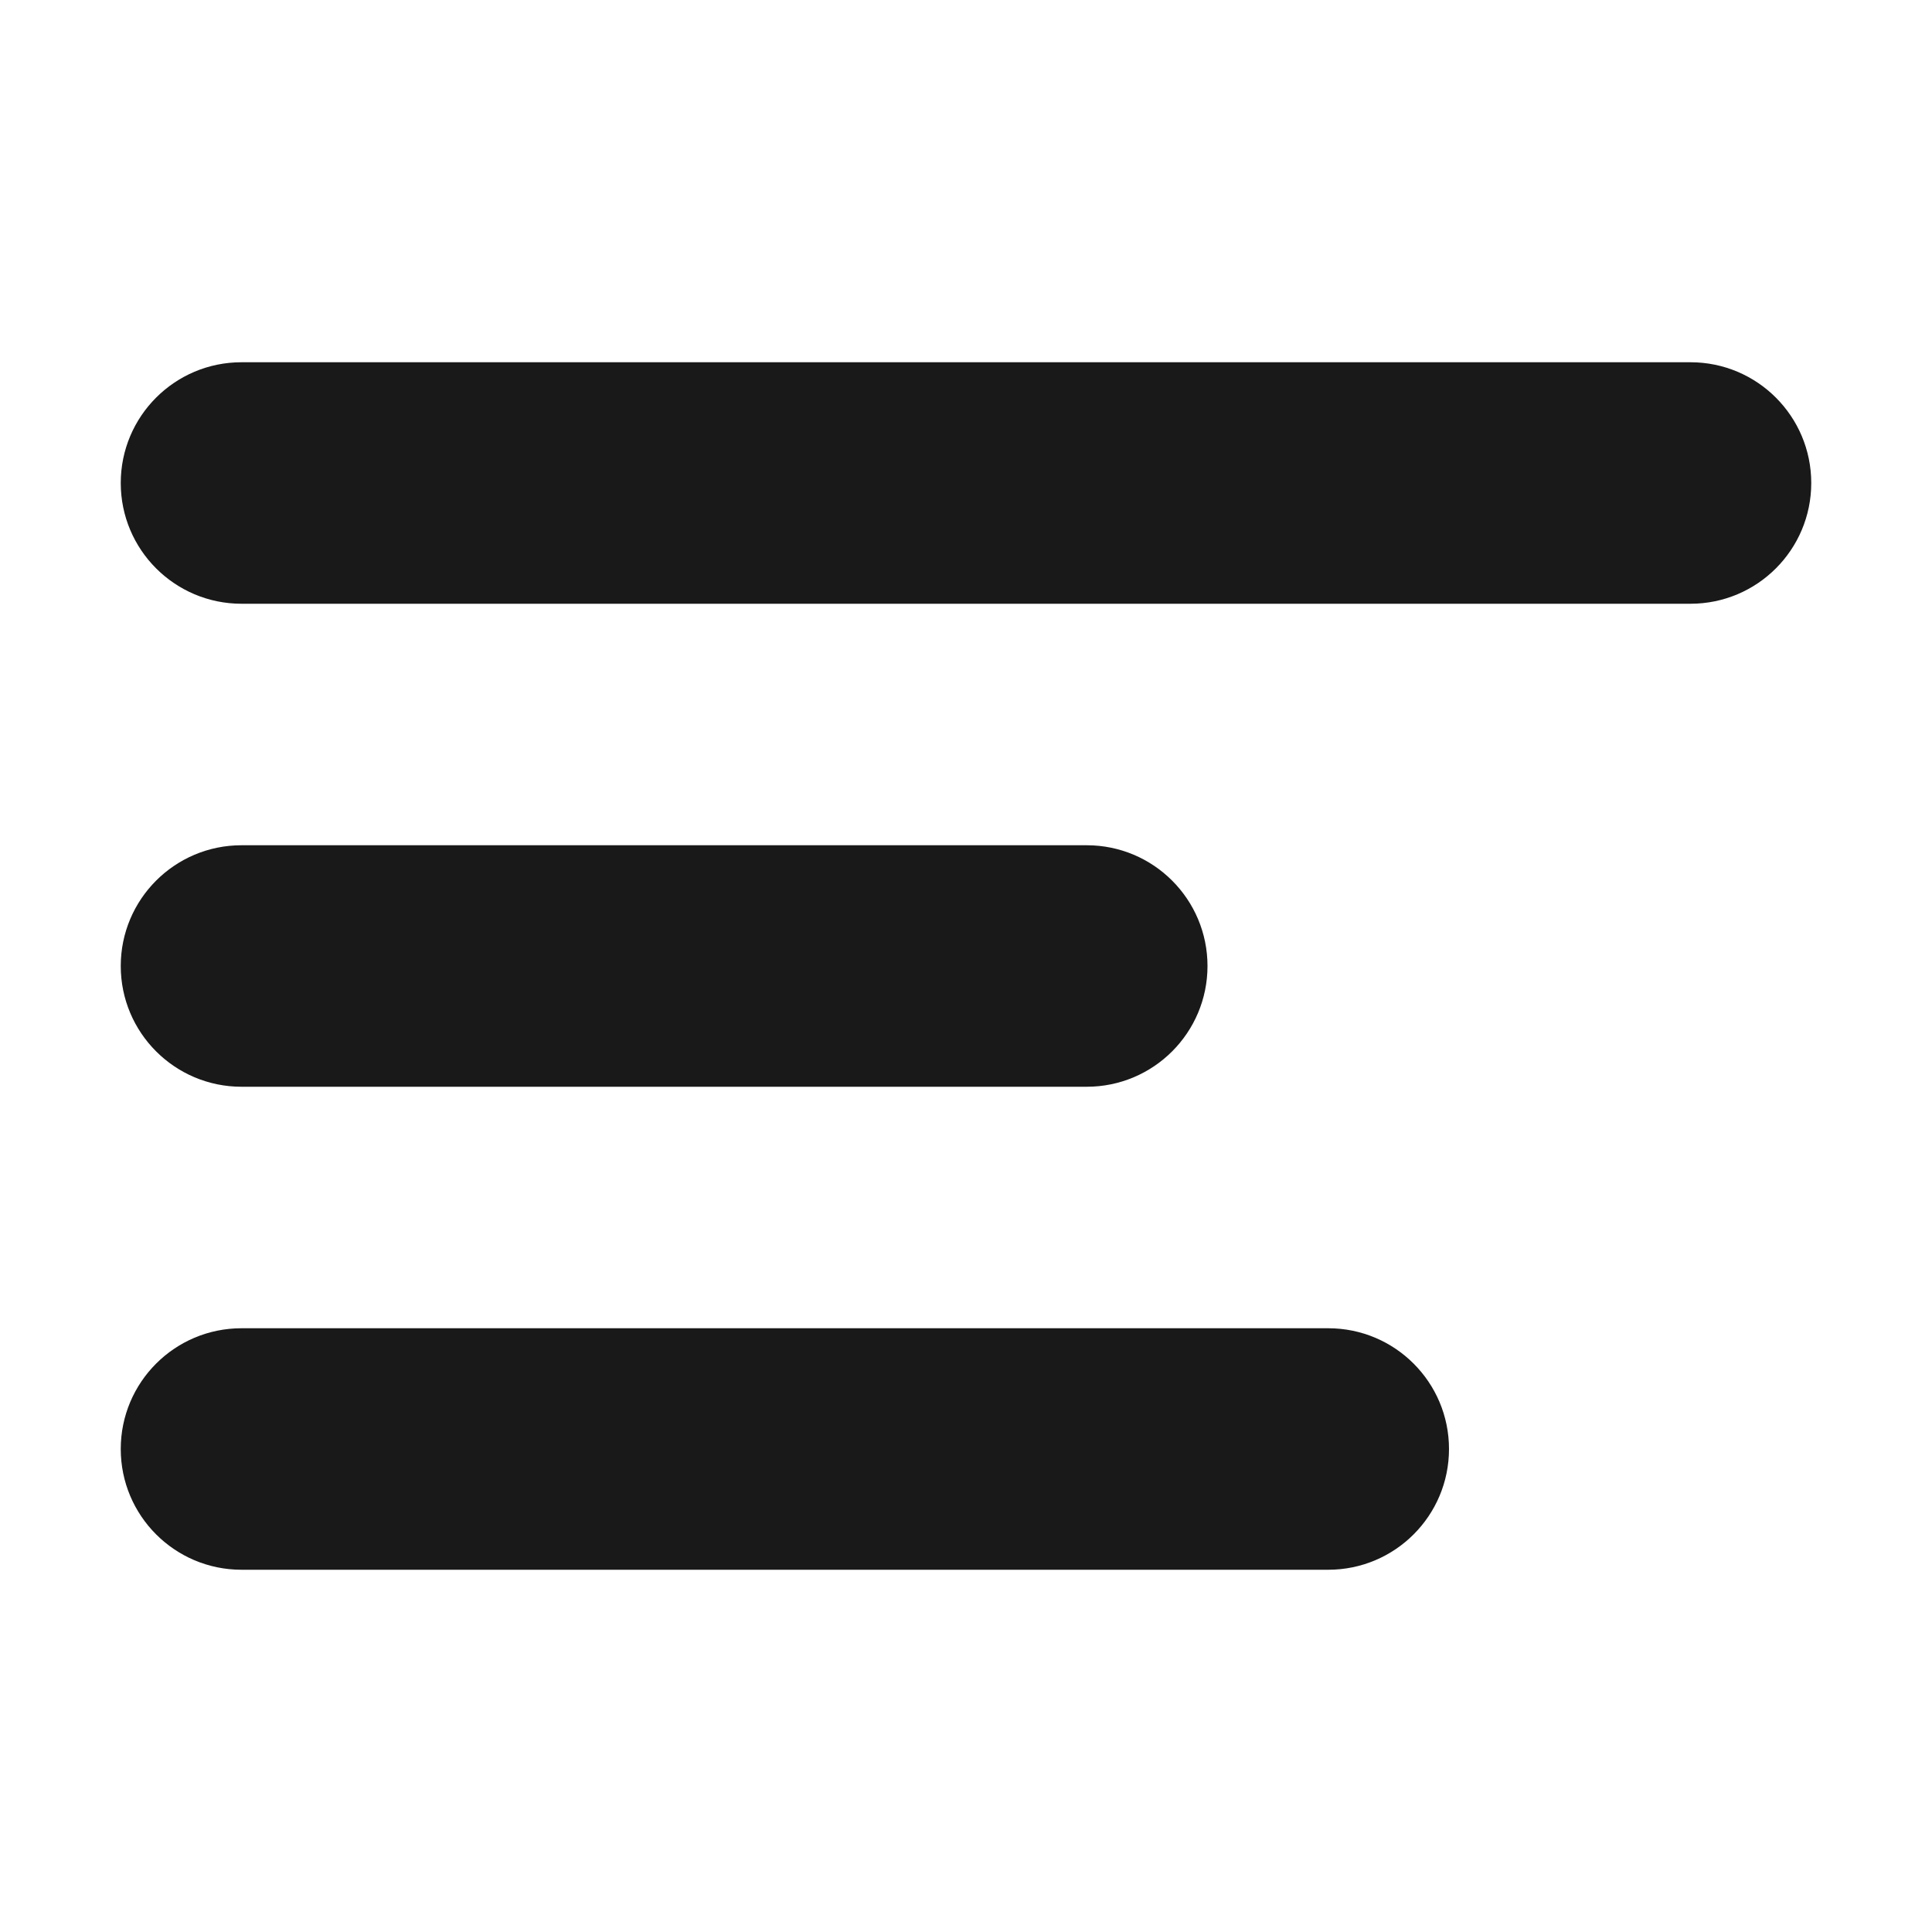
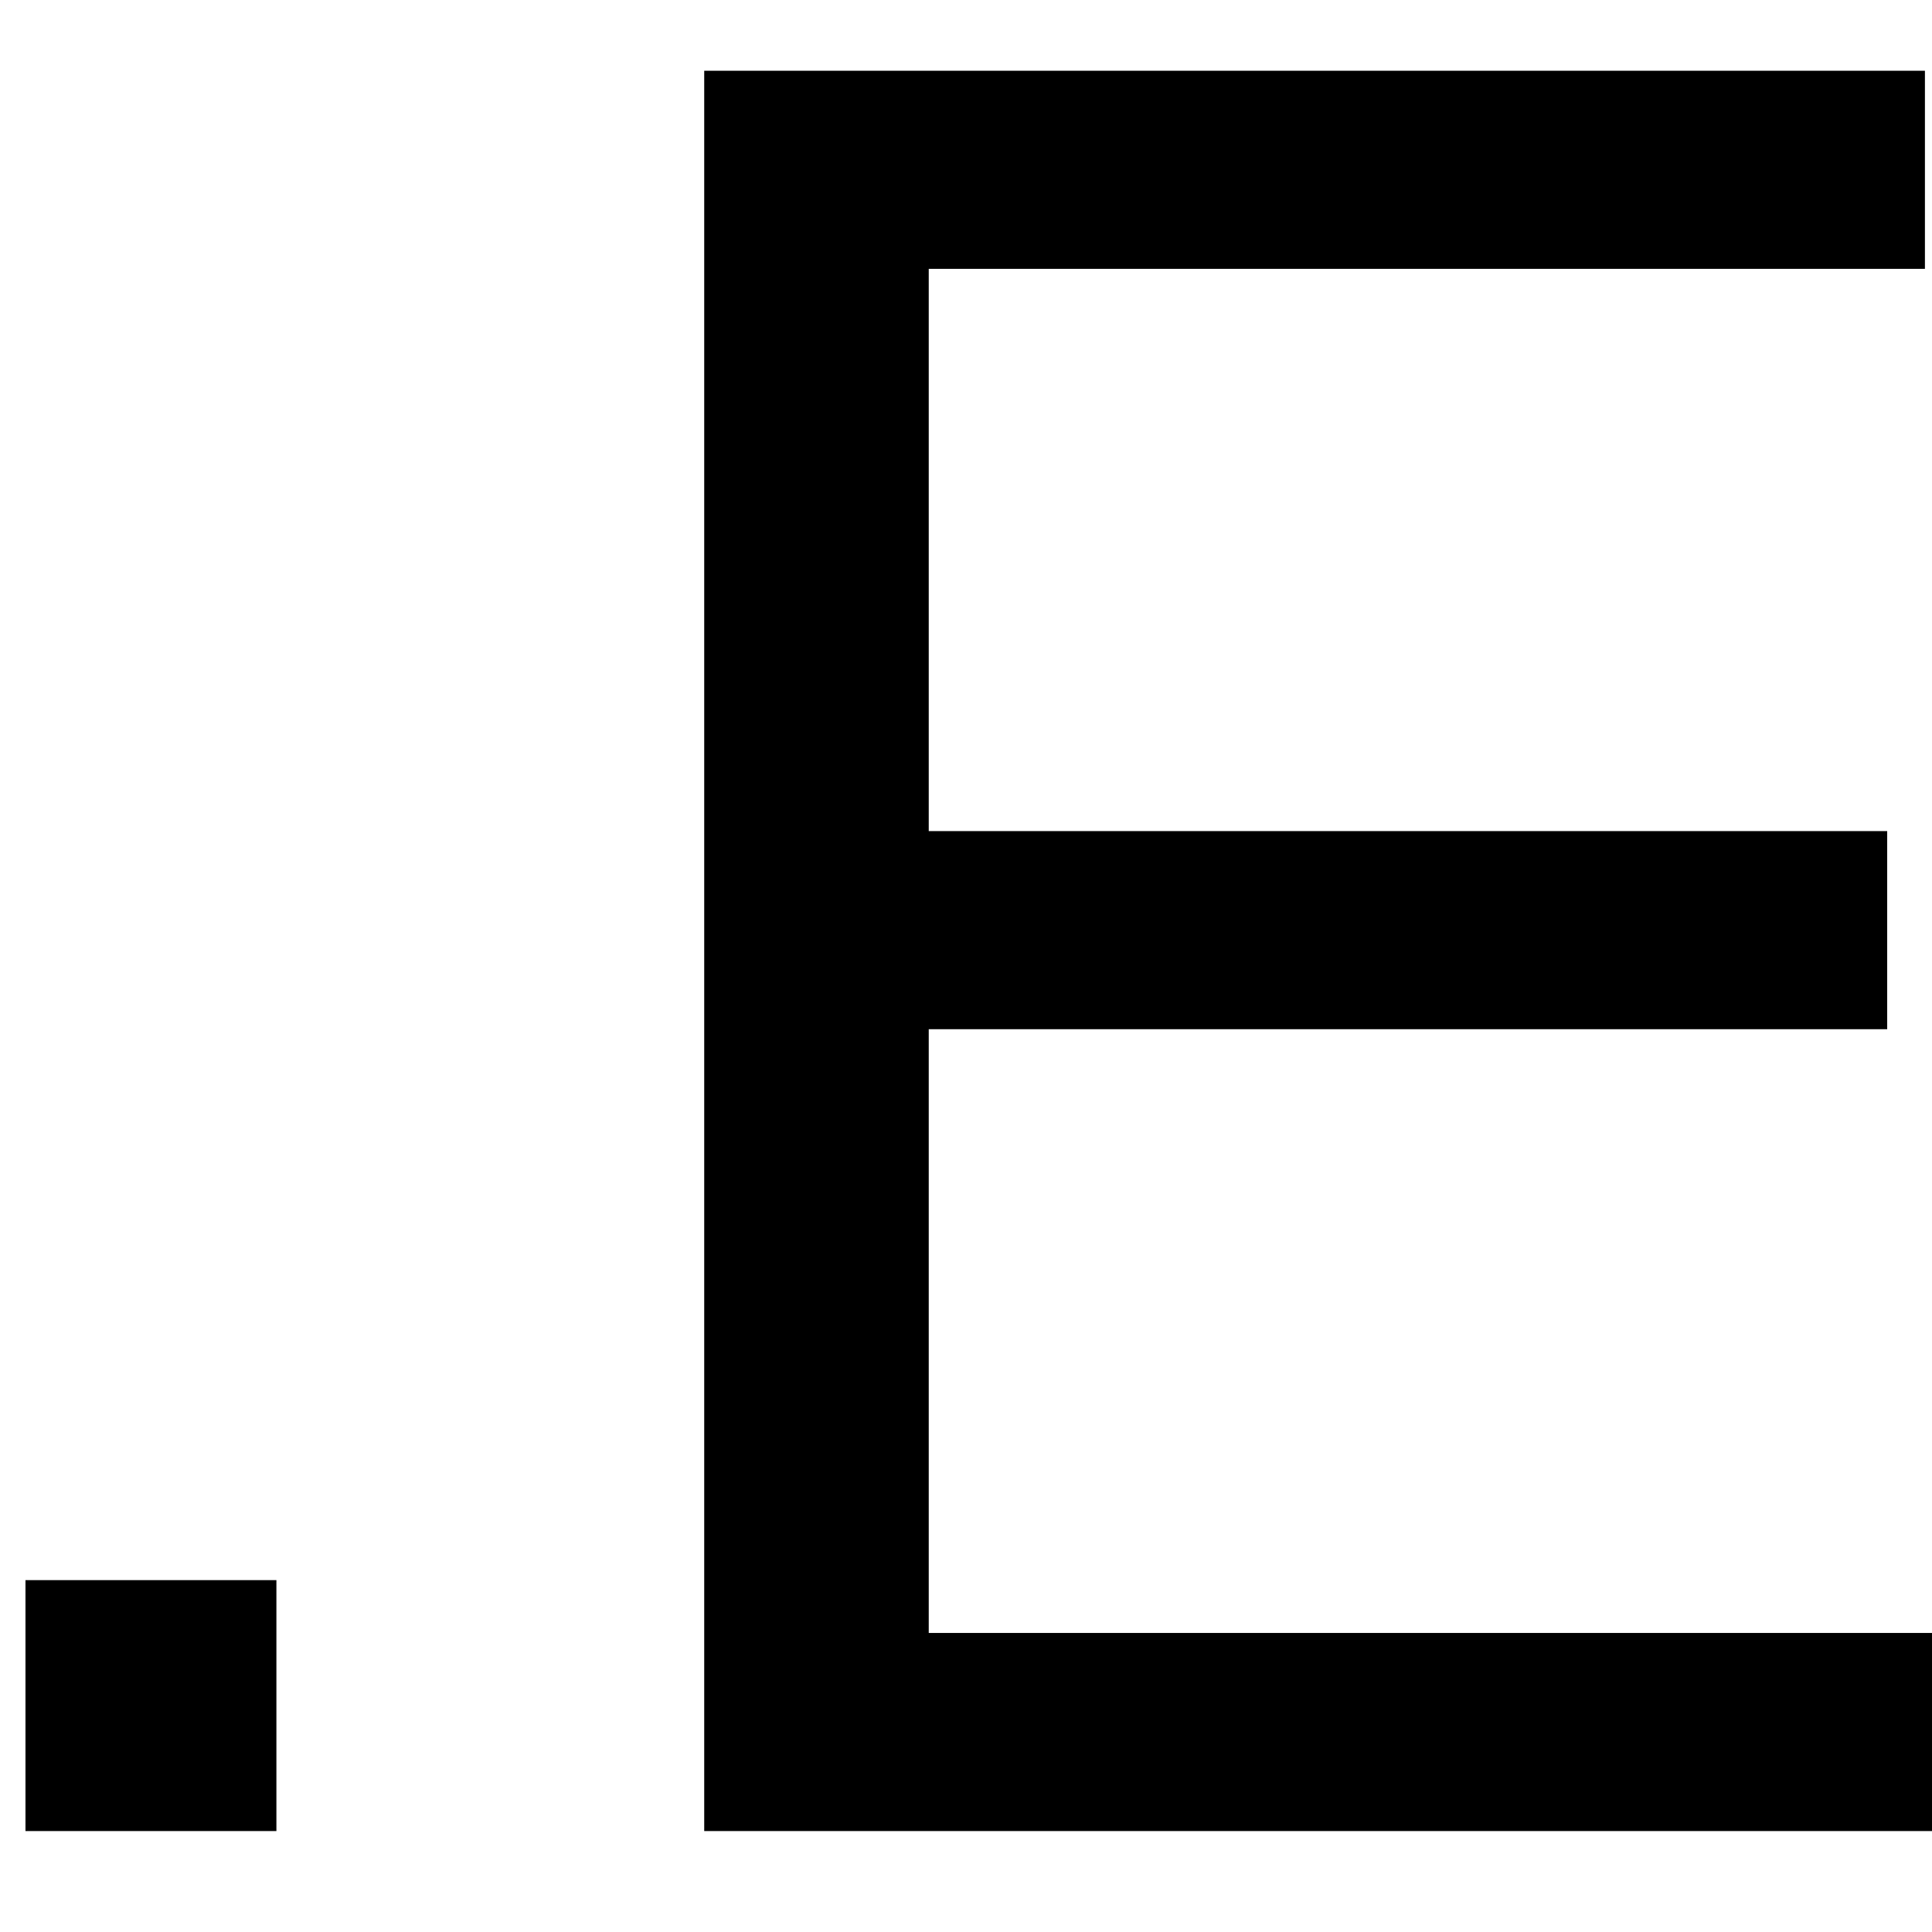
- <svg xmlns="http://www.w3.org/2000/svg" viewBox="0 0 16 16" fill="none">
-   <rect x="1" y="3" width="14" height="2" rx="1" fill="currentColor" opacity="0.9" />
-   <rect x="1" y="7" width="9" height="2" rx="1" fill="currentColor" opacity="0.9" />
-   <rect x="1" y="11" width="11" height="2" rx="1" fill="currentColor" opacity="0.9" />
+ <svg xmlns="http://www.w3.org/2000/svg" viewBox="0 0 16 16" fill="none" style="zoom: 1;">
+   <text stroke="none" style="outline-style:none;" id="text1" stroke-width="1px" x="7.925px" text-rendering="geometricPrecision" font-family="Helvetica" fill="#000000" font-size="20px" y="15.166px" transform="" text-anchor="middle">.E</text>
</svg>
